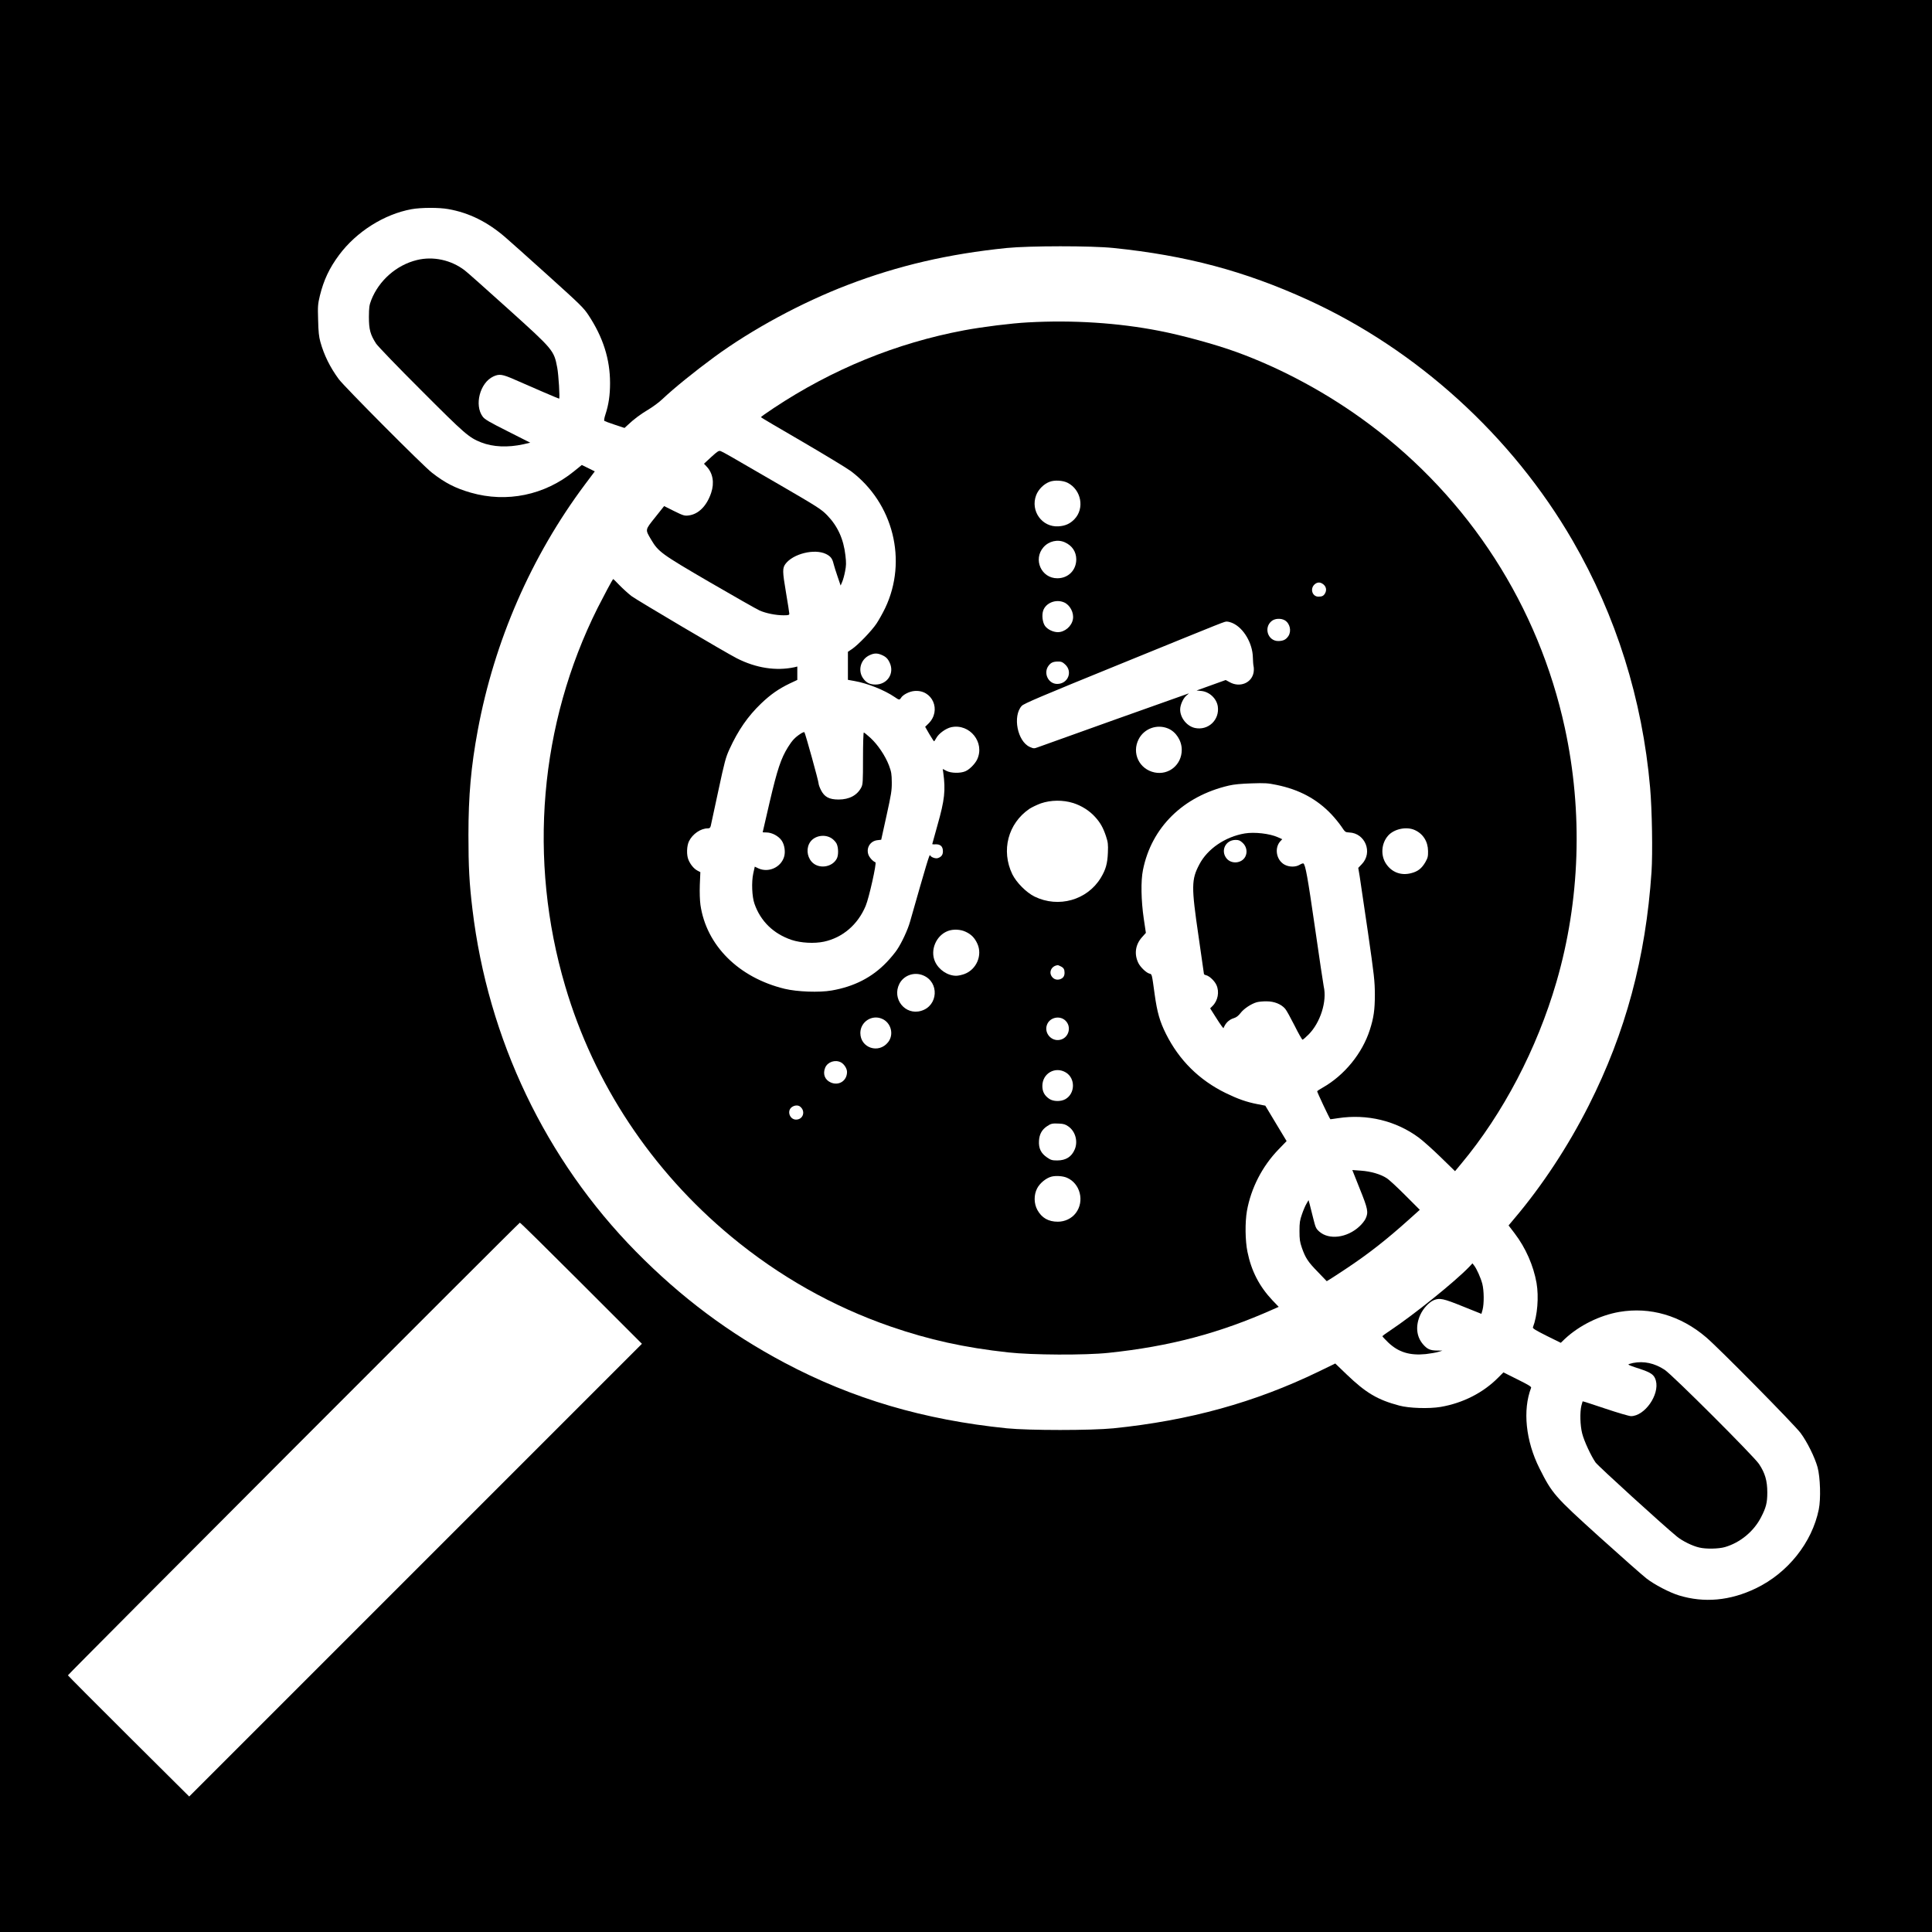
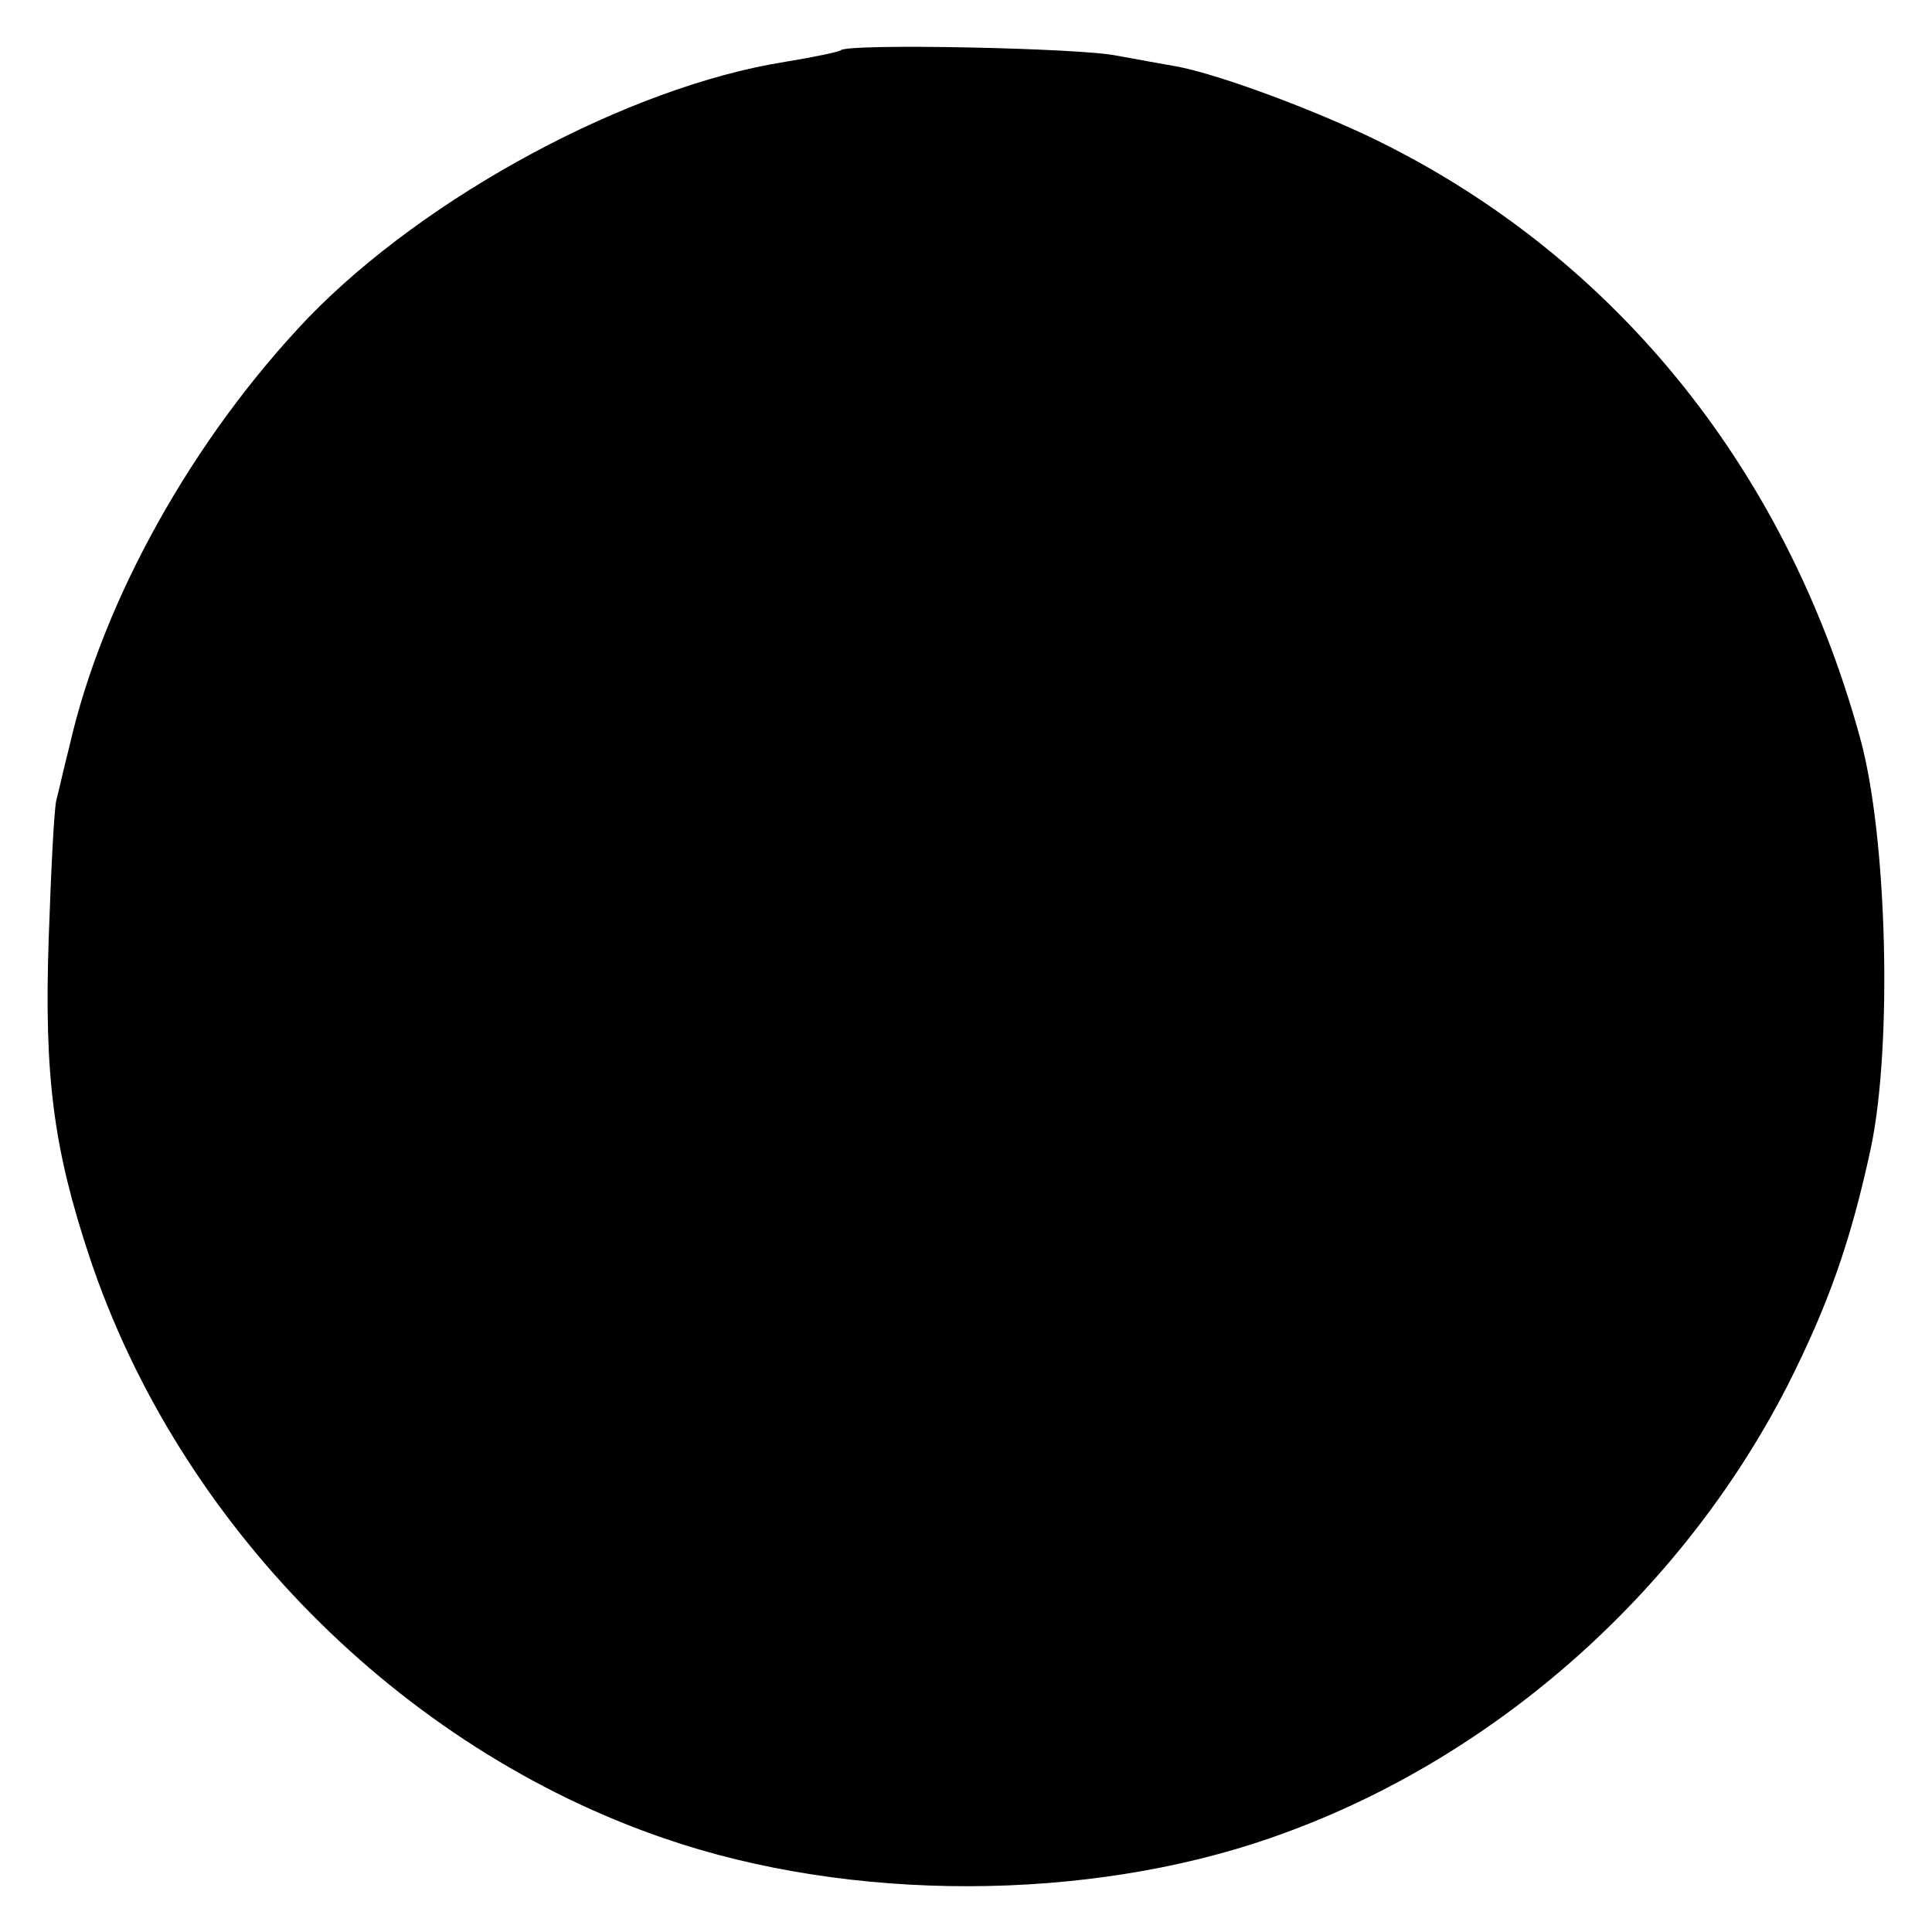
- <svg xmlns="http://www.w3.org/2000/svg" version="1.0" width="2176pt" height="2176pt" viewBox="0 0 2176 2176" preserveAspectRatio="xMidYMid meet">
-   <g transform="translate(0,2176) scale(0.1,-0.1)" fill="#000000" stroke="none">
-     <path d="M0 10880 l0 -10880 10880 0 10880 0 0 10880 0 10880 -10880 0 -10880 0 0 -10880z m5049 8525 c233 -41 442 -144 644 -319 45 -39 261 -231 479 -428 367 -331 401 -364 457 -449 164 -249 242 -495 242 -764 0 -137 -16 -243 -52 -353 -12 -35 -17 -67 -13 -72 5 -4 58 -24 119 -44 l109 -36 36 33 c70 66 140 119 232 174 51 30 125 85 163 122 126 119 361 309 580 470 424 311 981 612 1500 811 572 219 1137 350 1795 417 253 25 951 26 1200 0 821 -84 1479 -260 2188 -583 1232 -562 2302 -1535 2985 -2714 489 -845 785 -1787 872 -2780 22 -249 30 -737 16 -950 -65 -967 -292 -1810 -707 -2631 -234 -463 -527 -907 -841 -1277 l-62 -74 68 -89 c125 -164 212 -363 247 -559 27 -157 10 -368 -41 -500 -4 -12 33 -34 154 -95 l160 -79 48 46 c161 150 392 264 612 302 346 59 690 -41 976 -285 142 -120 998 -988 1065 -1079 75 -101 160 -274 191 -385 31 -114 38 -357 14 -475 -76 -374 -349 -717 -710 -890 -289 -139 -581 -166 -865 -79 -103 31 -278 122 -366 191 -45 35 -282 244 -527 465 -511 462 -534 489 -678 775 -155 309 -191 656 -94 908 4 12 -33 34 -154 94 l-158 79 -59 -59 c-168 -170 -397 -287 -648 -330 -130 -22 -356 -15 -466 15 -245 65 -375 142 -593 351 l-128 123 -187 -91 c-719 -348 -1457 -552 -2312 -639 -250 -25 -950 -25 -1200 0 -934 95 -1738 332 -2505 739 -625 332 -1164 735 -1671 1250 -1019 1035 -1668 2393 -1843 3858 -35 291 -45 477 -45 835 0 443 29 772 105 1180 187 1006 603 1960 1207 2768 l111 148 -73 36 -73 36 -89 -72 c-330 -268 -756 -356 -1161 -240 -174 50 -291 110 -438 225 -100 77 -984 966 -1049 1053 -98 133 -166 270 -208 421 -16 58 -22 113 -25 246 -5 157 -3 178 20 275 43 174 106 309 216 457 195 262 508 460 817 516 105 19 309 20 413 1z m1499 -12098 l682 -682 -2550 -2550 -2549 -2549 -683 679 c-376 374 -683 683 -683 686 0 11 5079 5097 5090 5098 6 1 317 -306 693 -682z" />
-     <path d="M4695 18831 c-229 -56 -426 -229 -513 -449 -23 -60 -26 -81 -27 -192 0 -142 16 -199 81 -300 21 -31 239 -258 508 -526 494 -495 537 -532 676 -587 133 -52 300 -59 474 -21 l78 18 -253 128 c-209 105 -259 134 -282 165 -97 130 -32 381 118 452 68 32 102 27 243 -35 182 -81 493 -214 499 -214 11 0 -6 273 -21 350 -37 194 -42 200 -552 660 -243 219 -463 415 -490 435 -154 118 -357 161 -539 116z" />
-     <path d="M11579 18129 c-189 -10 -510 -50 -719 -89 -764 -143 -1487 -439 -2147 -877 -79 -52 -143 -98 -143 -102 1 -3 210 -127 466 -275 255 -149 501 -298 547 -332 478 -359 641 -1008 387 -1542 -27 -56 -71 -135 -97 -174 -55 -83 -206 -239 -275 -287 l-48 -32 0 -158 0 -158 73 -13 c148 -26 338 -102 454 -181 49 -34 54 -35 71 -9 21 35 91 71 147 77 207 22 313 -220 161 -368 l-36 -35 47 -82 c27 -44 50 -81 53 -81 3 -1 14 16 25 36 28 52 109 110 170 123 208 43 381 -174 290 -365 -25 -51 -87 -113 -133 -132 -56 -24 -159 -22 -211 4 l-43 22 6 -42 c27 -198 16 -305 -65 -590 -32 -114 -59 -210 -59 -213 0 -3 10 -5 23 -4 66 6 97 -20 97 -78 0 -41 -18 -64 -58 -77 -28 -8 -78 11 -87 33 -6 15 -41 -102 -225 -748 -25 -90 -93 -237 -147 -317 -21 -32 -73 -95 -116 -140 -164 -171 -366 -275 -621 -319 -138 -24 -386 -15 -528 19 -519 126 -883 489 -949 946 -7 52 -10 139 -7 226 l6 142 -34 18 c-39 21 -78 68 -100 121 -23 54 -20 156 6 209 40 82 132 145 211 145 21 0 28 6 34 27 3 14 42 192 85 394 71 332 84 379 126 471 98 214 207 371 357 515 107 102 196 164 320 224 l87 41 0 75 0 76 -32 -8 c-207 -44 -432 -10 -650 101 -126 64 -1122 653 -1185 700 -39 30 -101 87 -138 125 -37 39 -68 69 -69 67 -13 -14 -107 -191 -175 -325 -655 -1309 -786 -2835 -365 -4260 323 -1097 972 -2076 1869 -2820 541 -448 1144 -788 1794 -1013 435 -150 832 -238 1326 -292 269 -30 866 -33 1130 -5 689 72 1254 222 1858 492 l59 26 -70 73 c-148 157 -238 330 -282 547 -26 126 -28 332 -6 460 46 257 172 503 357 694 l90 93 -120 199 -120 200 -88 17 c-124 24 -220 58 -358 125 -298 146 -524 369 -673 667 -69 138 -99 242 -127 444 -32 233 -30 227 -58 234 -36 9 -100 70 -125 118 -50 101 -35 209 41 293 l43 48 -24 161 c-30 206 -34 424 -9 547 96 480 452 831 967 951 59 14 137 21 256 25 152 5 184 3 280 -17 256 -52 456 -159 620 -332 38 -40 88 -102 112 -137 42 -63 44 -65 88 -67 180 -7 268 -225 143 -356 l-41 -43 16 -95 c8 -52 50 -336 93 -630 71 -493 77 -548 78 -700 0 -173 -13 -264 -57 -400 -85 -265 -287 -512 -531 -650 -31 -17 -59 -36 -62 -40 -3 -6 138 -306 149 -316 0 -1 39 5 86 12 327 50 654 -29 911 -220 47 -35 158 -134 246 -220 l161 -157 69 83 c471 564 854 1295 1073 2048 267 918 300 1911 95 2860 -297 1372 -1075 2581 -2205 3424 -455 340 -980 625 -1499 813 -232 84 -607 187 -866 237 -461 90 -971 123 -1476 95z m446 -1807 c154 -79 193 -289 76 -410 -49 -51 -103 -75 -178 -80 -186 -13 -320 173 -253 350 25 66 87 128 153 152 55 21 150 15 202 -12z m-30 -671 c81 -37 126 -105 127 -190 0 -123 -90 -214 -213 -214 -181 -1 -276 213 -156 350 61 69 161 92 242 54z m2908 -471 c33 -26 41 -63 23 -99 -17 -32 -34 -41 -77 -41 -69 0 -97 89 -43 138 31 27 63 28 97 2z m-2920 -204 c68 -28 115 -118 101 -191 -14 -79 -92 -145 -169 -145 -54 0 -117 31 -145 70 -28 39 -38 121 -21 172 29 87 142 133 234 94z m2487 -202 c59 -35 78 -121 41 -178 -27 -40 -57 -55 -113 -56 -116 -1 -168 148 -77 224 36 31 105 35 149 10z m-585 -33 c123 -56 223 -227 226 -386 1 -38 4 -83 8 -100 4 -16 4 -47 0 -69 -21 -118 -154 -173 -268 -110 l-46 25 -164 -59 -164 -59 52 -5 c92 -9 173 -84 187 -174 22 -152 -108 -275 -258 -243 -100 22 -179 134 -164 231 9 53 39 111 72 137 15 12 25 21 22 21 -4 0 -1613 -574 -1698 -606 -43 -16 -47 -16 -91 3 -140 62 -196 348 -91 463 22 25 225 111 1097 466 1252 510 1183 483 1215 483 14 0 43 -8 65 -18z m-3958 -356 c50 -21 72 -42 94 -90 55 -119 -26 -244 -159 -245 -63 0 -102 18 -137 65 -68 89 -34 219 70 266 49 23 84 24 132 4z m2069 -108 c89 -81 33 -220 -89 -220 -102 0 -160 126 -95 208 26 33 51 44 106 44 34 1 49 -5 78 -32z m1160 -722 c89 -37 154 -137 154 -240 0 -168 -145 -288 -306 -255 -173 36 -260 218 -179 375 62 120 206 172 331 120z m-1067 -840 c93 -30 182 -86 245 -156 59 -65 90 -120 122 -215 23 -71 26 -90 22 -189 -5 -122 -24 -190 -80 -282 -152 -251 -476 -343 -746 -211 -92 45 -205 159 -250 251 -129 267 -49 572 192 737 28 18 86 46 130 62 112 38 248 40 365 3z m3846 -304 c93 -42 148 -129 149 -236 1 -61 -3 -77 -30 -125 -41 -71 -85 -106 -162 -125 -114 -29 -218 11 -282 108 -62 94 -52 229 24 315 67 76 207 106 301 63z m-5060 -1145 c65 -30 102 -68 133 -135 59 -129 -9 -290 -145 -341 -30 -11 -71 -20 -93 -20 -97 0 -197 67 -239 160 -58 129 13 296 147 345 59 22 140 18 197 -9z m1074 -391 c31 -16 41 -33 41 -71 0 -38 -16 -61 -50 -73 -37 -12 -72 -1 -94 31 -37 52 0 121 67 127 4 1 21 -6 36 -14z m-1551 -101 c184 -76 169 -343 -23 -399 -180 -54 -332 135 -245 305 49 95 167 137 268 94z m-465 -488 c103 -43 139 -178 69 -265 -106 -133 -312 -64 -312 105 1 124 128 209 243 160z m2067 -21 c74 -71 36 -199 -64 -217 -99 -19 -181 83 -142 175 33 80 144 102 206 42z m-2529 -470 c36 -19 69 -70 69 -108 0 -100 -92 -159 -183 -119 -68 30 -92 96 -63 167 28 65 112 93 177 60z m2535 -115 c108 -67 104 -237 -7 -300 -52 -29 -135 -27 -180 3 -55 37 -79 81 -79 146 0 142 146 225 266 151z m-2995 -383 c65 -50 36 -147 -45 -147 -71 0 -105 96 -50 139 30 23 71 27 95 8z m3022 -224 c79 -55 110 -168 72 -258 -35 -84 -100 -125 -198 -125 -56 0 -71 4 -113 33 -69 46 -97 103 -92 187 4 74 32 126 90 165 45 31 62 34 137 30 50 -2 72 -9 104 -32z m-18 -577 c151 -63 203 -265 102 -398 -47 -62 -123 -98 -203 -98 -106 0 -181 43 -230 132 -40 73 -41 170 -3 243 30 59 102 118 163 133 48 12 126 7 171 -12z" />
-     <path d="M8011 16613 l-82 -76 29 -31 c71 -74 90 -183 52 -296 -50 -150 -145 -244 -258 -256 -42 -5 -59 0 -160 50 l-112 56 -101 -127 c-115 -144 -113 -135 -47 -248 83 -140 112 -162 663 -483 275 -160 527 -303 560 -318 73 -32 184 -54 271 -54 54 0 64 3 64 18 0 9 -17 118 -38 242 -40 236 -40 271 -5 319 85 114 326 174 455 112 53 -26 73 -52 87 -113 6 -24 26 -88 45 -143 l34 -100 17 40 c10 22 25 76 33 119 13 66 14 95 4 180 -21 185 -87 330 -206 453 -67 68 -100 90 -546 349 -568 330 -624 362 -653 373 -20 8 -35 -1 -106 -66z" />
-     <path d="M9014 13494 c-62 -41 -92 -74 -139 -149 -79 -127 -120 -250 -206 -617 -43 -187 -79 -341 -79 -342 0 -1 20 -1 45 -2 60 -1 133 -40 168 -90 34 -48 46 -132 27 -188 -38 -117 -175 -177 -287 -127 l-42 20 -17 -76 c-21 -97 -15 -262 14 -343 69 -197 214 -337 417 -406 105 -35 256 -43 365 -20 210 45 382 192 470 403 38 90 126 486 110 491 -29 10 -71 57 -81 91 -23 76 25 149 103 158 l43 5 60 272 c53 241 60 283 59 376 -1 92 -4 115 -32 190 -41 107 -125 233 -209 310 -36 33 -70 60 -74 60 -5 0 -9 -131 -9 -290 0 -267 -2 -294 -19 -328 -46 -89 -135 -137 -256 -137 -106 0 -160 29 -199 107 -14 28 -26 61 -26 72 1 24 -150 567 -160 579 -4 4 -24 -4 -46 -19z m354 -1177 c21 -14 46 -41 55 -60 21 -44 22 -129 2 -167 -53 -102 -209 -121 -284 -35 -55 63 -61 159 -14 224 52 71 165 89 241 38z" />
-     <path d="M14020 12373 c-220 -37 -420 -173 -512 -349 -90 -171 -91 -249 -9 -808 33 -230 61 -422 61 -426 0 -4 11 -11 25 -14 37 -9 96 -65 116 -111 35 -77 16 -176 -45 -236 l-26 -26 55 -87 c30 -48 63 -98 74 -112 l20 -25 14 28 c22 42 60 73 105 86 28 9 49 25 74 57 37 49 120 104 183 122 22 6 73 11 113 10 84 0 163 -32 207 -84 15 -17 62 -103 106 -190 43 -87 84 -158 89 -158 6 0 36 26 68 58 133 133 210 375 171 542 -5 24 -50 323 -99 665 -82 568 -107 706 -130 720 -5 3 -24 -4 -42 -15 -46 -28 -121 -27 -173 3 -91 52 -114 188 -43 264 l20 21 -49 22 c-93 42 -264 61 -373 43z m-24 -106 c44 -40 56 -104 30 -155 -39 -76 -154 -88 -210 -22 -72 87 -14 210 101 210 35 0 50 -6 79 -33z" />
-     <path d="M15315 8371 c92 -228 99 -264 66 -336 -10 -22 -41 -62 -70 -88 -138 -129 -343 -155 -452 -58 -38 34 -42 44 -70 156 -17 66 -35 138 -40 159 l-11 39 -23 -40 c-13 -21 -36 -75 -51 -119 -24 -68 -28 -95 -28 -189 0 -94 4 -122 27 -189 40 -114 69 -159 181 -273 l99 -103 36 22 c20 12 103 66 184 120 247 164 452 324 710 556 l118 106 -163 163 c-90 90 -184 178 -211 194 -67 44 -177 76 -289 84 l-97 7 84 -211z" />
-     <path d="M16550 7494 c-161 -168 -622 -539 -892 -719 -49 -32 -88 -61 -88 -65 0 -4 29 -35 64 -69 116 -111 243 -150 424 -132 53 6 117 17 142 25 l45 14 -63 1 c-75 1 -108 16 -156 72 -75 88 -85 210 -28 333 33 71 97 139 150 162 67 28 108 19 328 -70 l209 -84 13 46 c18 68 17 216 -3 293 -18 68 -63 169 -93 207 l-18 23 -34 -37z" />
-     <path d="M18393 6409 c-29 -6 -53 -14 -53 -18 0 -4 55 -25 122 -46 137 -45 170 -69 188 -135 43 -159 -126 -399 -280 -400 -20 0 -150 38 -290 85 -139 47 -254 84 -255 82 -1 -1 -7 -23 -14 -49 -18 -75 -14 -224 9 -313 22 -87 100 -254 151 -327 29 -41 765 -711 916 -834 62 -51 176 -107 253 -124 75 -18 217 -15 287 5 172 50 324 175 407 335 57 110 71 164 71 280 0 132 -25 219 -94 322 -61 90 -975 1003 -1062 1060 -114 75 -234 101 -356 77z" />
+ <svg xmlns="http://www.w3.org/2000/svg" version="1.0" width="250pt" height="250pt" viewBox="0 0 250 250" preserveAspectRatio="xMidYMid meet">
+   <g transform="translate(0,250) scale(0.1,-0.1)" fill="#000000" stroke="none">
+     <path d="M1088 2435 c-2 -2 -35 -9 -72 -15 -202 -32 -464 -173 -617 -331 -149 -156 -266 -365 -309 -554 -7 -27 -14 -59 -17 -70 -3 -11 -7 -92 -10 -180 -6 -177 6 -271 53 -412 115 -345 402 -635 744 -752 241 -83 547 -82 785 1 283 98 529 314 668 585 53 105 82 187 108 308 28 134 21 403 -14 530 -97 354 -325 631 -639 780 -90 42 -205 83 -251 90 -12 2 -44 8 -72 13 -47 10 -348 16 -357 7z" />
  </g>
</svg>
